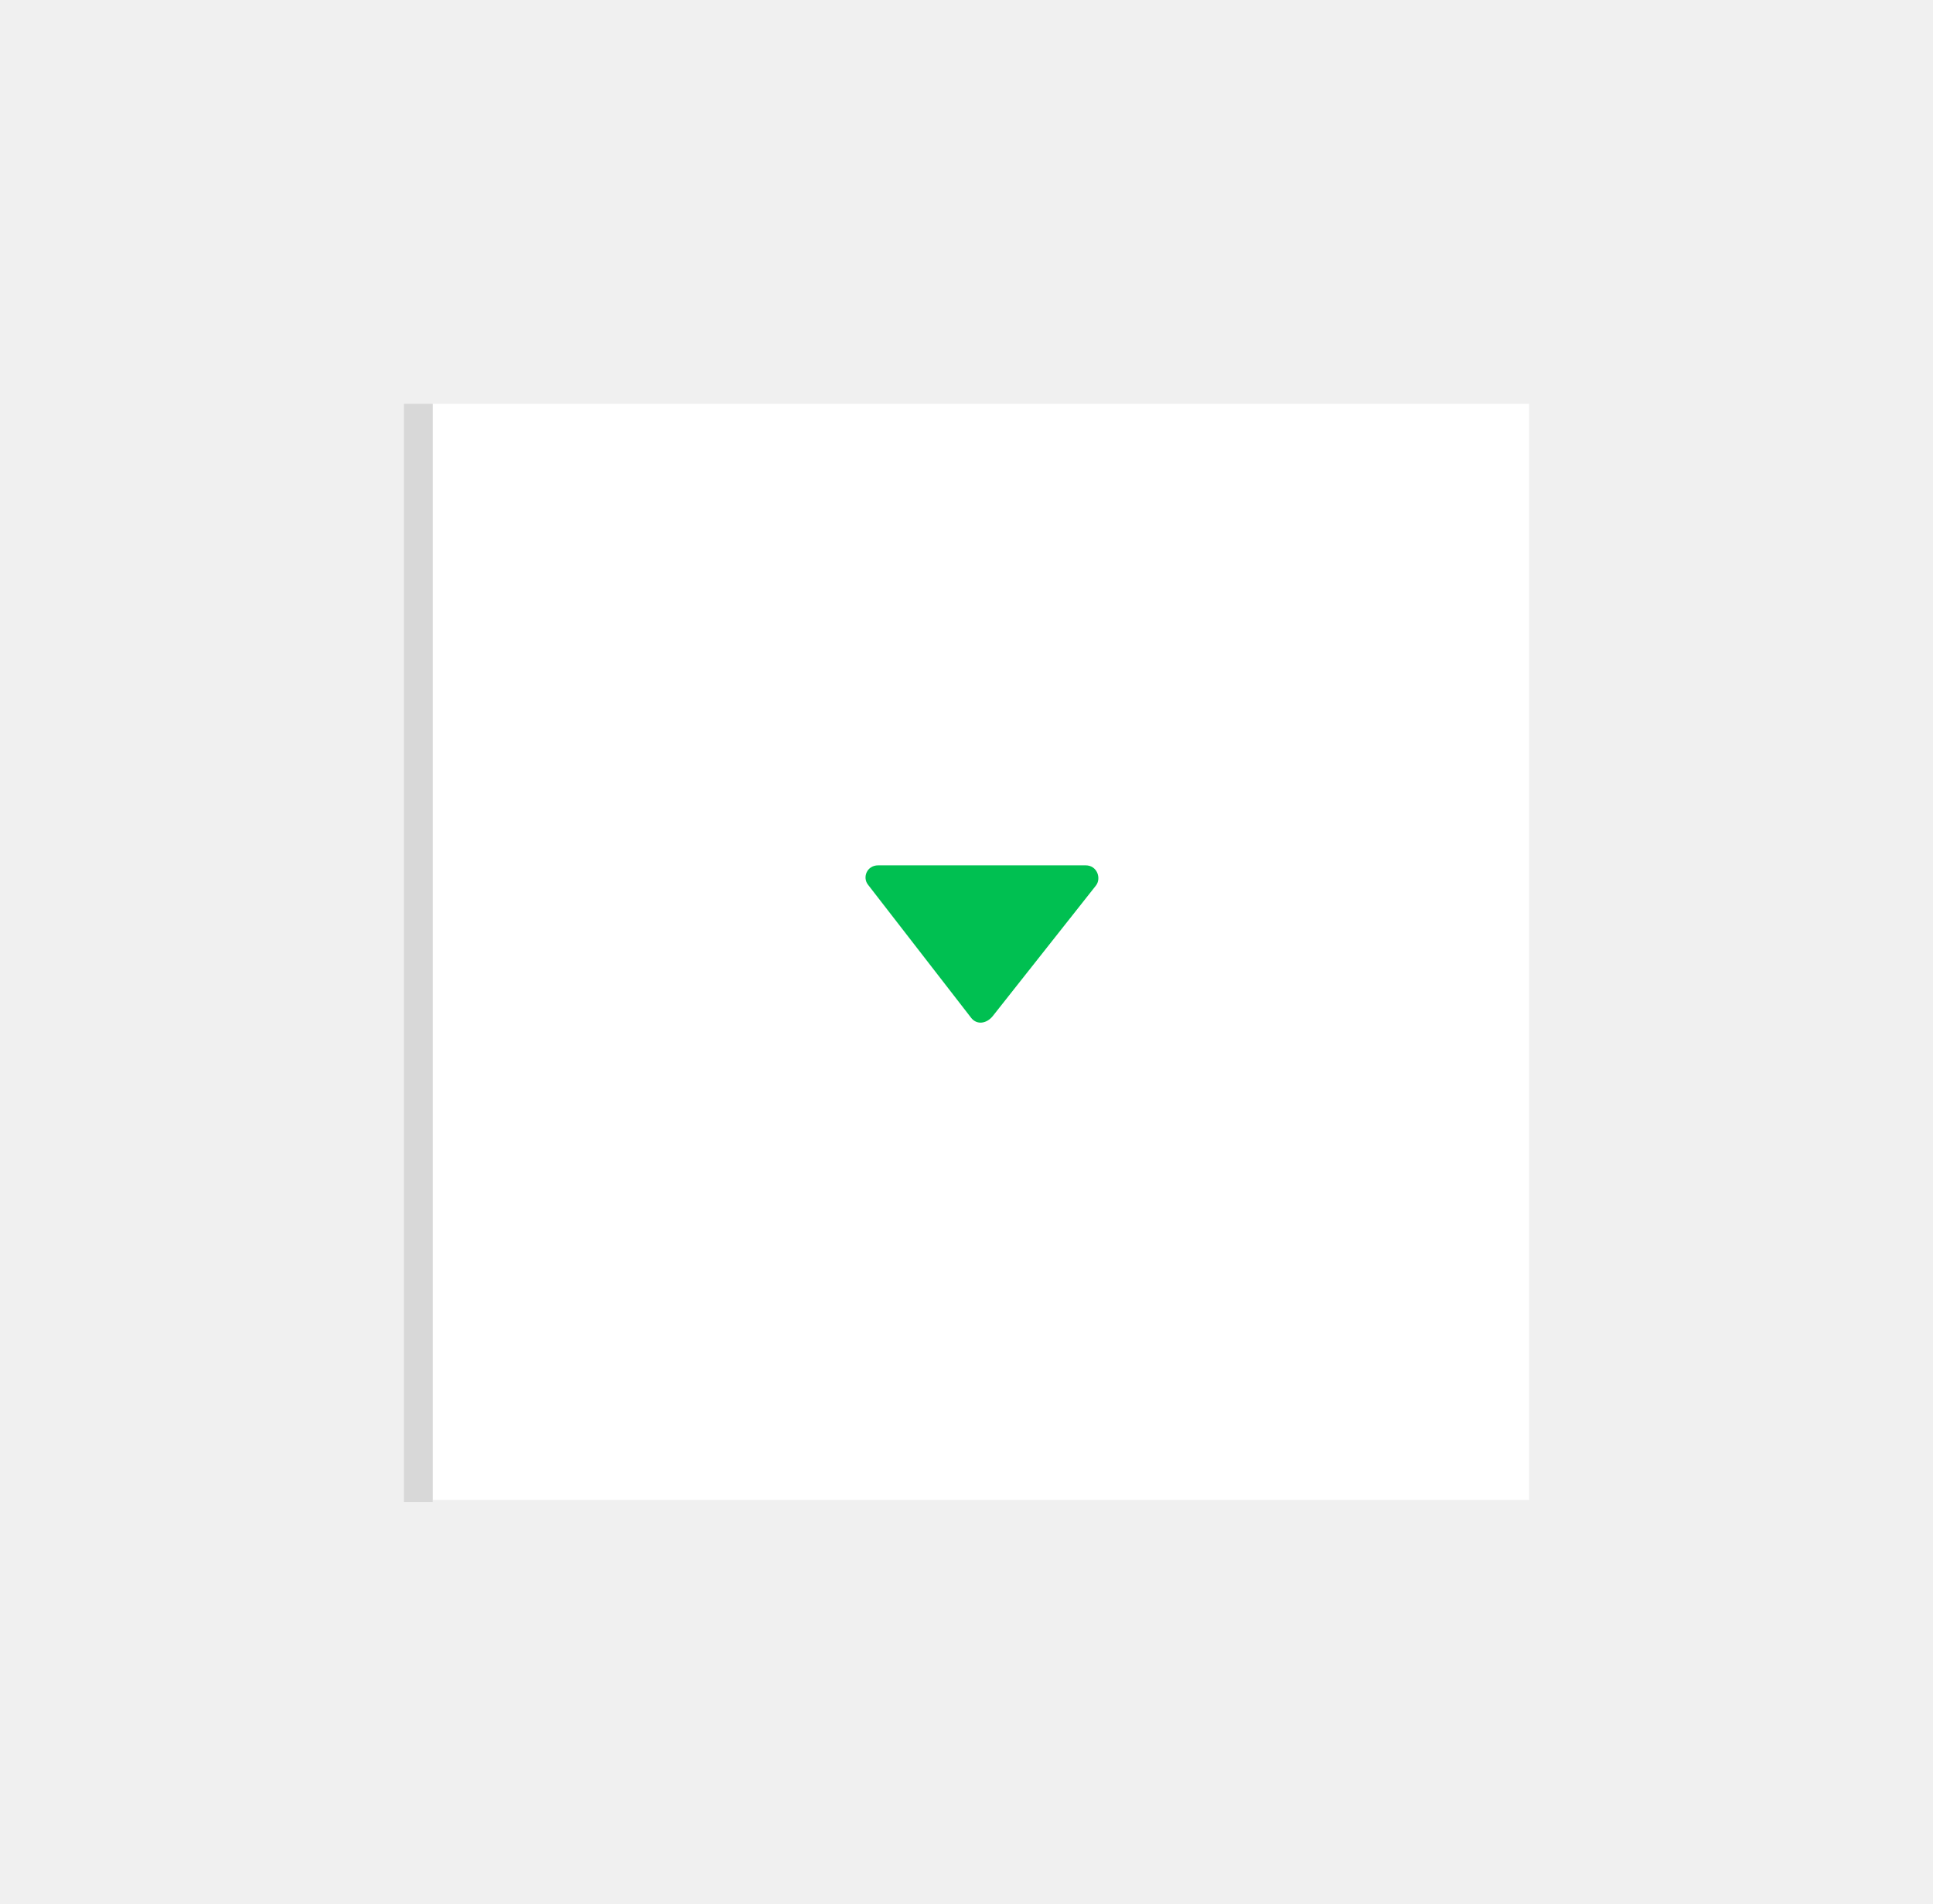
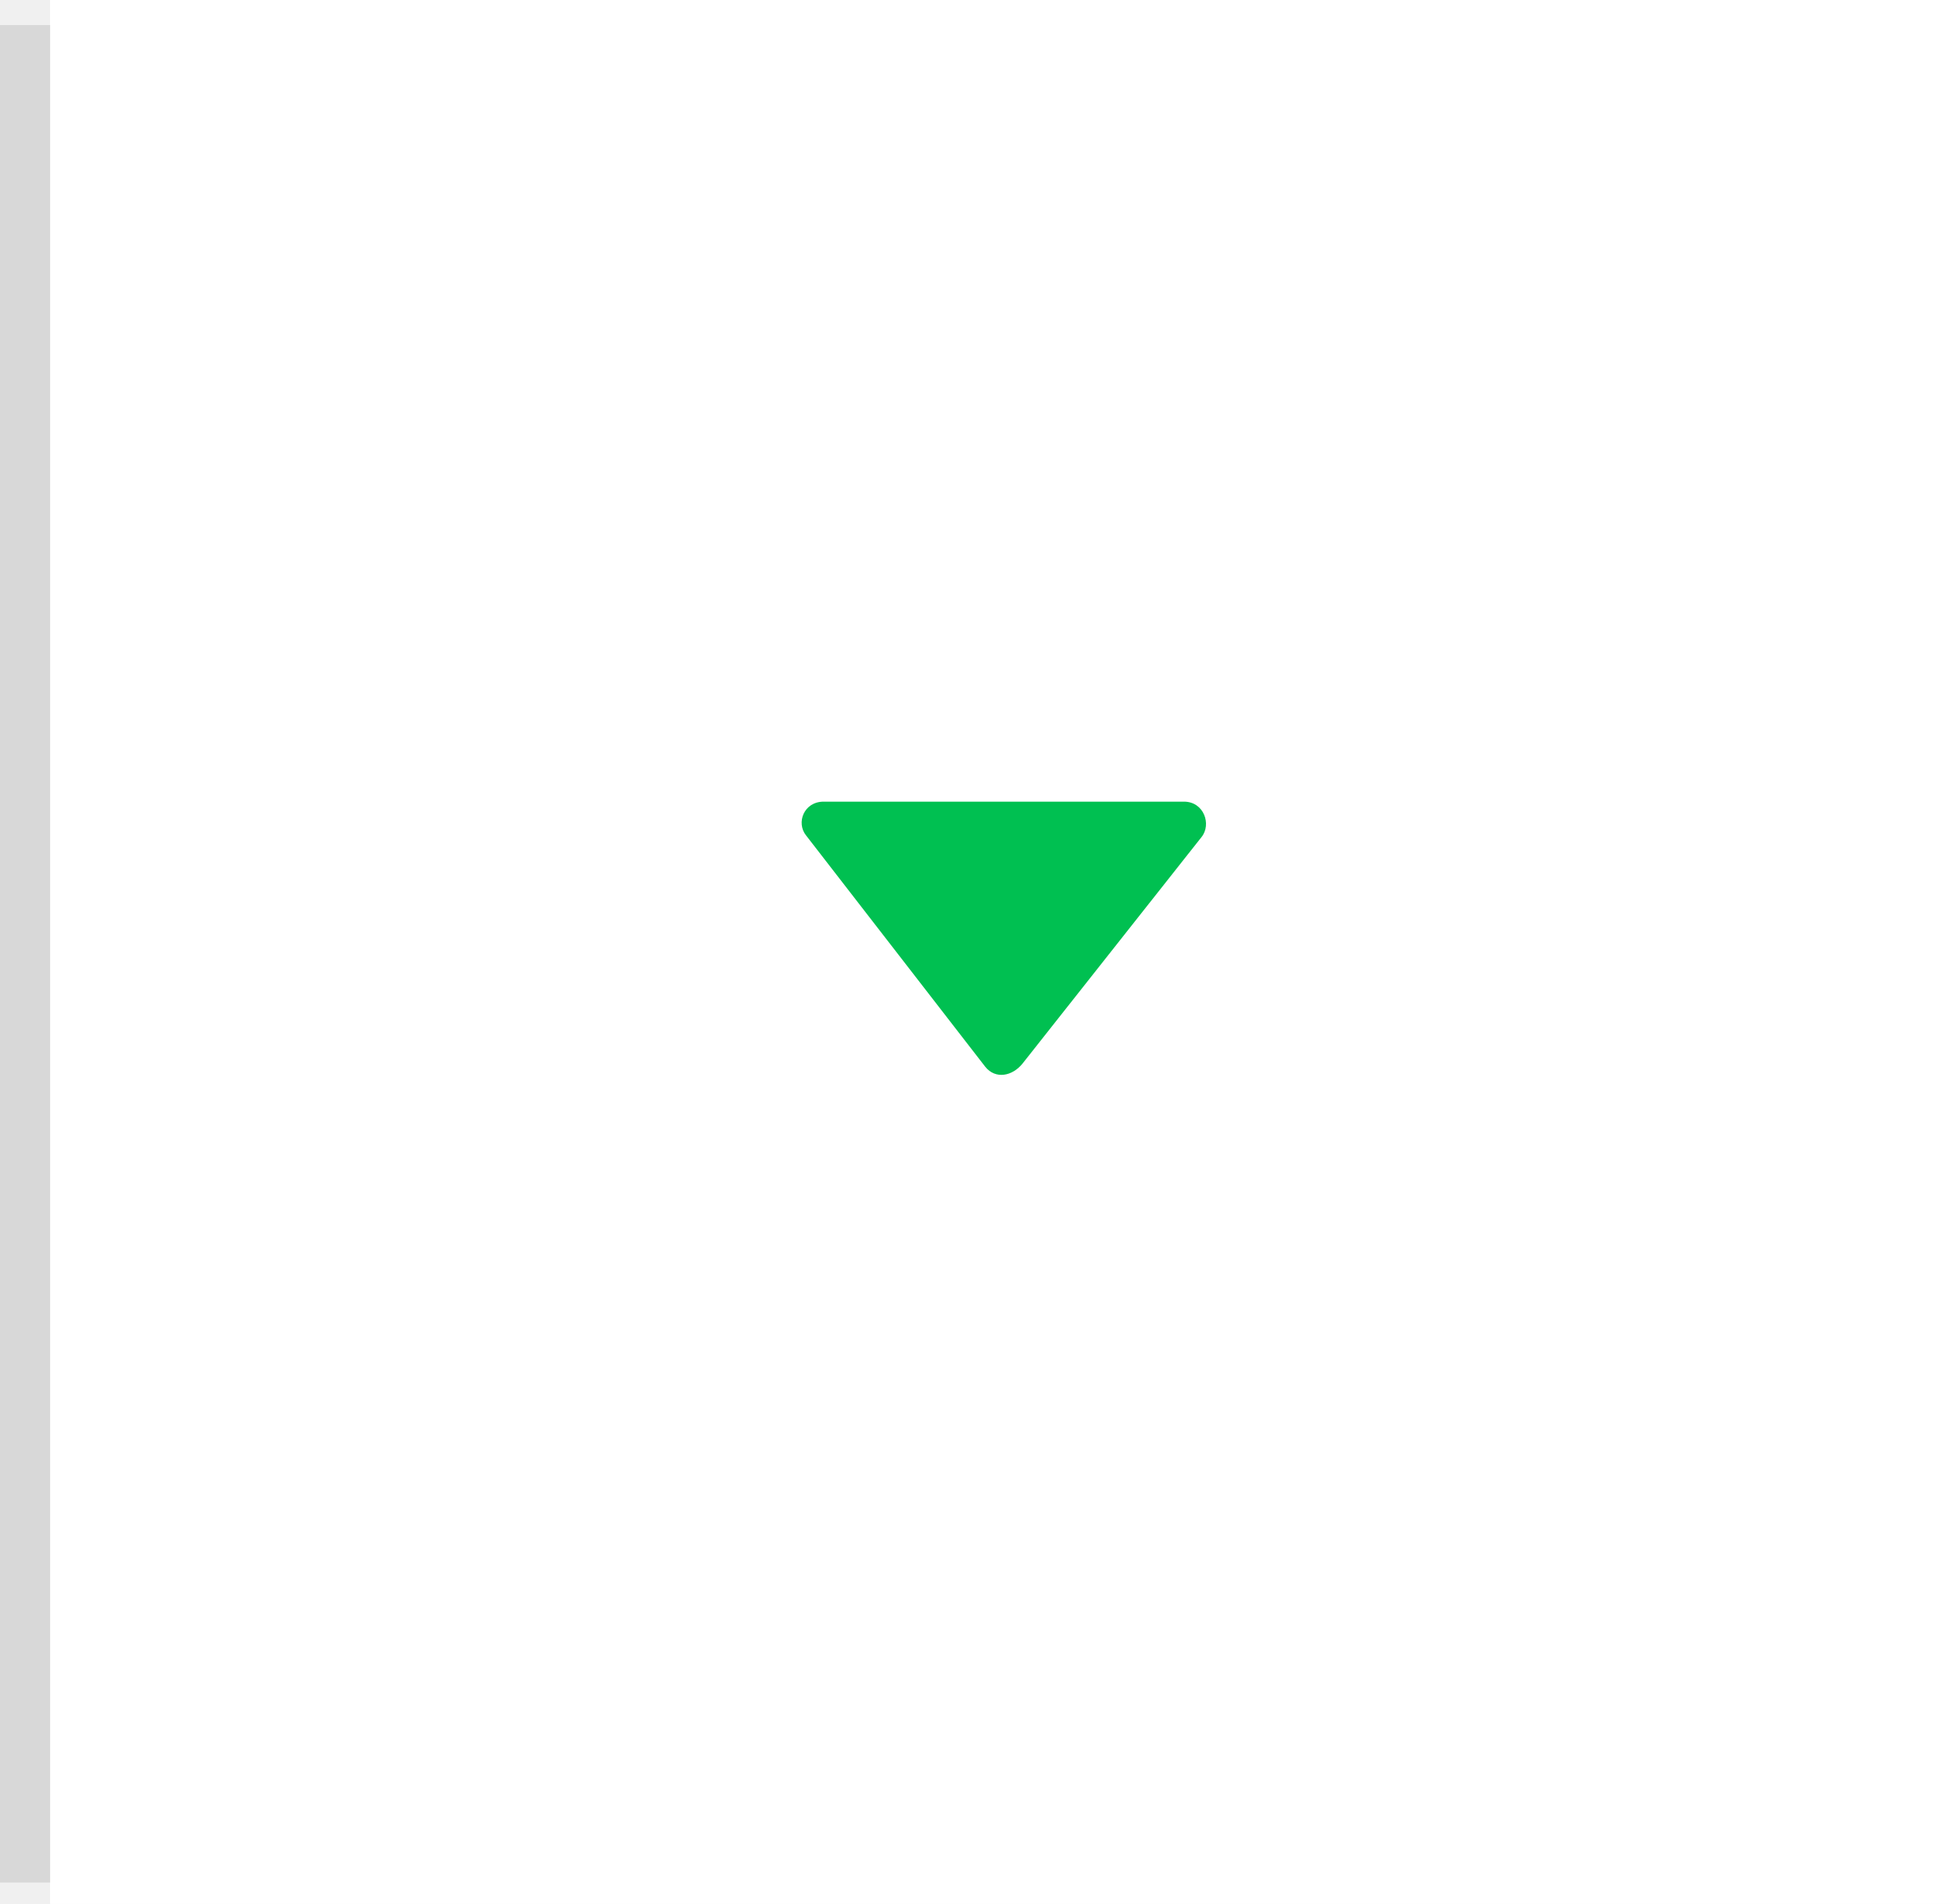
- <svg xmlns="http://www.w3.org/2000/svg" width="67px" height="66px" viewBox="0 0 67 66" version="1.1">
+ <svg xmlns="http://www.w3.org/2000/svg" width="39px" height="38px" viewBox="0 0 39 38" version="1.1">
  <defs />
-   <g id="Widget" stroke="none" stroke-width="1" fill="none" fill-rule="evenodd">
-     <g id="Embed" transform="translate(-650, -150)">
-       <g transform="translate(446, 46)" id="Rectangle-88-+-Imported-Layers-15">
-         <g transform="translate(217, 118)">
-           <rect id="Rectangle-88" fill="#FFFFFF" x="2" y="0" width="38" height="38" />
-           <path d="M17.44,16 L24.631,16 C25.031,16 25.184,16.455 24.982,16.706 L21.406,21.231 C21.202,21.481 20.87,21.545 20.666,21.293 L17.089,16.675 C16.886,16.424 17.042,16 17.44,16" id="Imported-Layers-15" fill="#00C051" />
-           <path d="M1.5,0.5 L1.5,37.573" id="Line" stroke="#D8D8D8" stroke-linecap="square" />
+   <g id="Page-1" stroke="none" stroke-width="1" fill="none" fill-rule="evenodd">
+     <g id="form-select-arro-hover">
+       <g id="Widget">
+         <g id="Embed">
+           <g id="Rectangle-88-+-Imported-Layers-15">
+             <g id="Group">
+               <rect id="Rectangle-88" fill="#FFFFFF" x="1" y="0" width="38" height="38" />
+               <path d="M16.44,16 L23.631,16 C24.031,16 24.184,16.455 23.982,16.706 L20.406,21.231 C20.202,21.481 19.87,21.545 19.666,21.293 L16.089,16.675 C15.886,16.424 16.042,16 16.44,16" id="Imported-Layers-15" fill="#00C051" />
+               <path d="M0.5,0.5 L0.5,37.573" id="Line" stroke="#D8D8D8" />
+             </g>
+           </g>
        </g>
      </g>
    </g>
  </g>
</svg>
